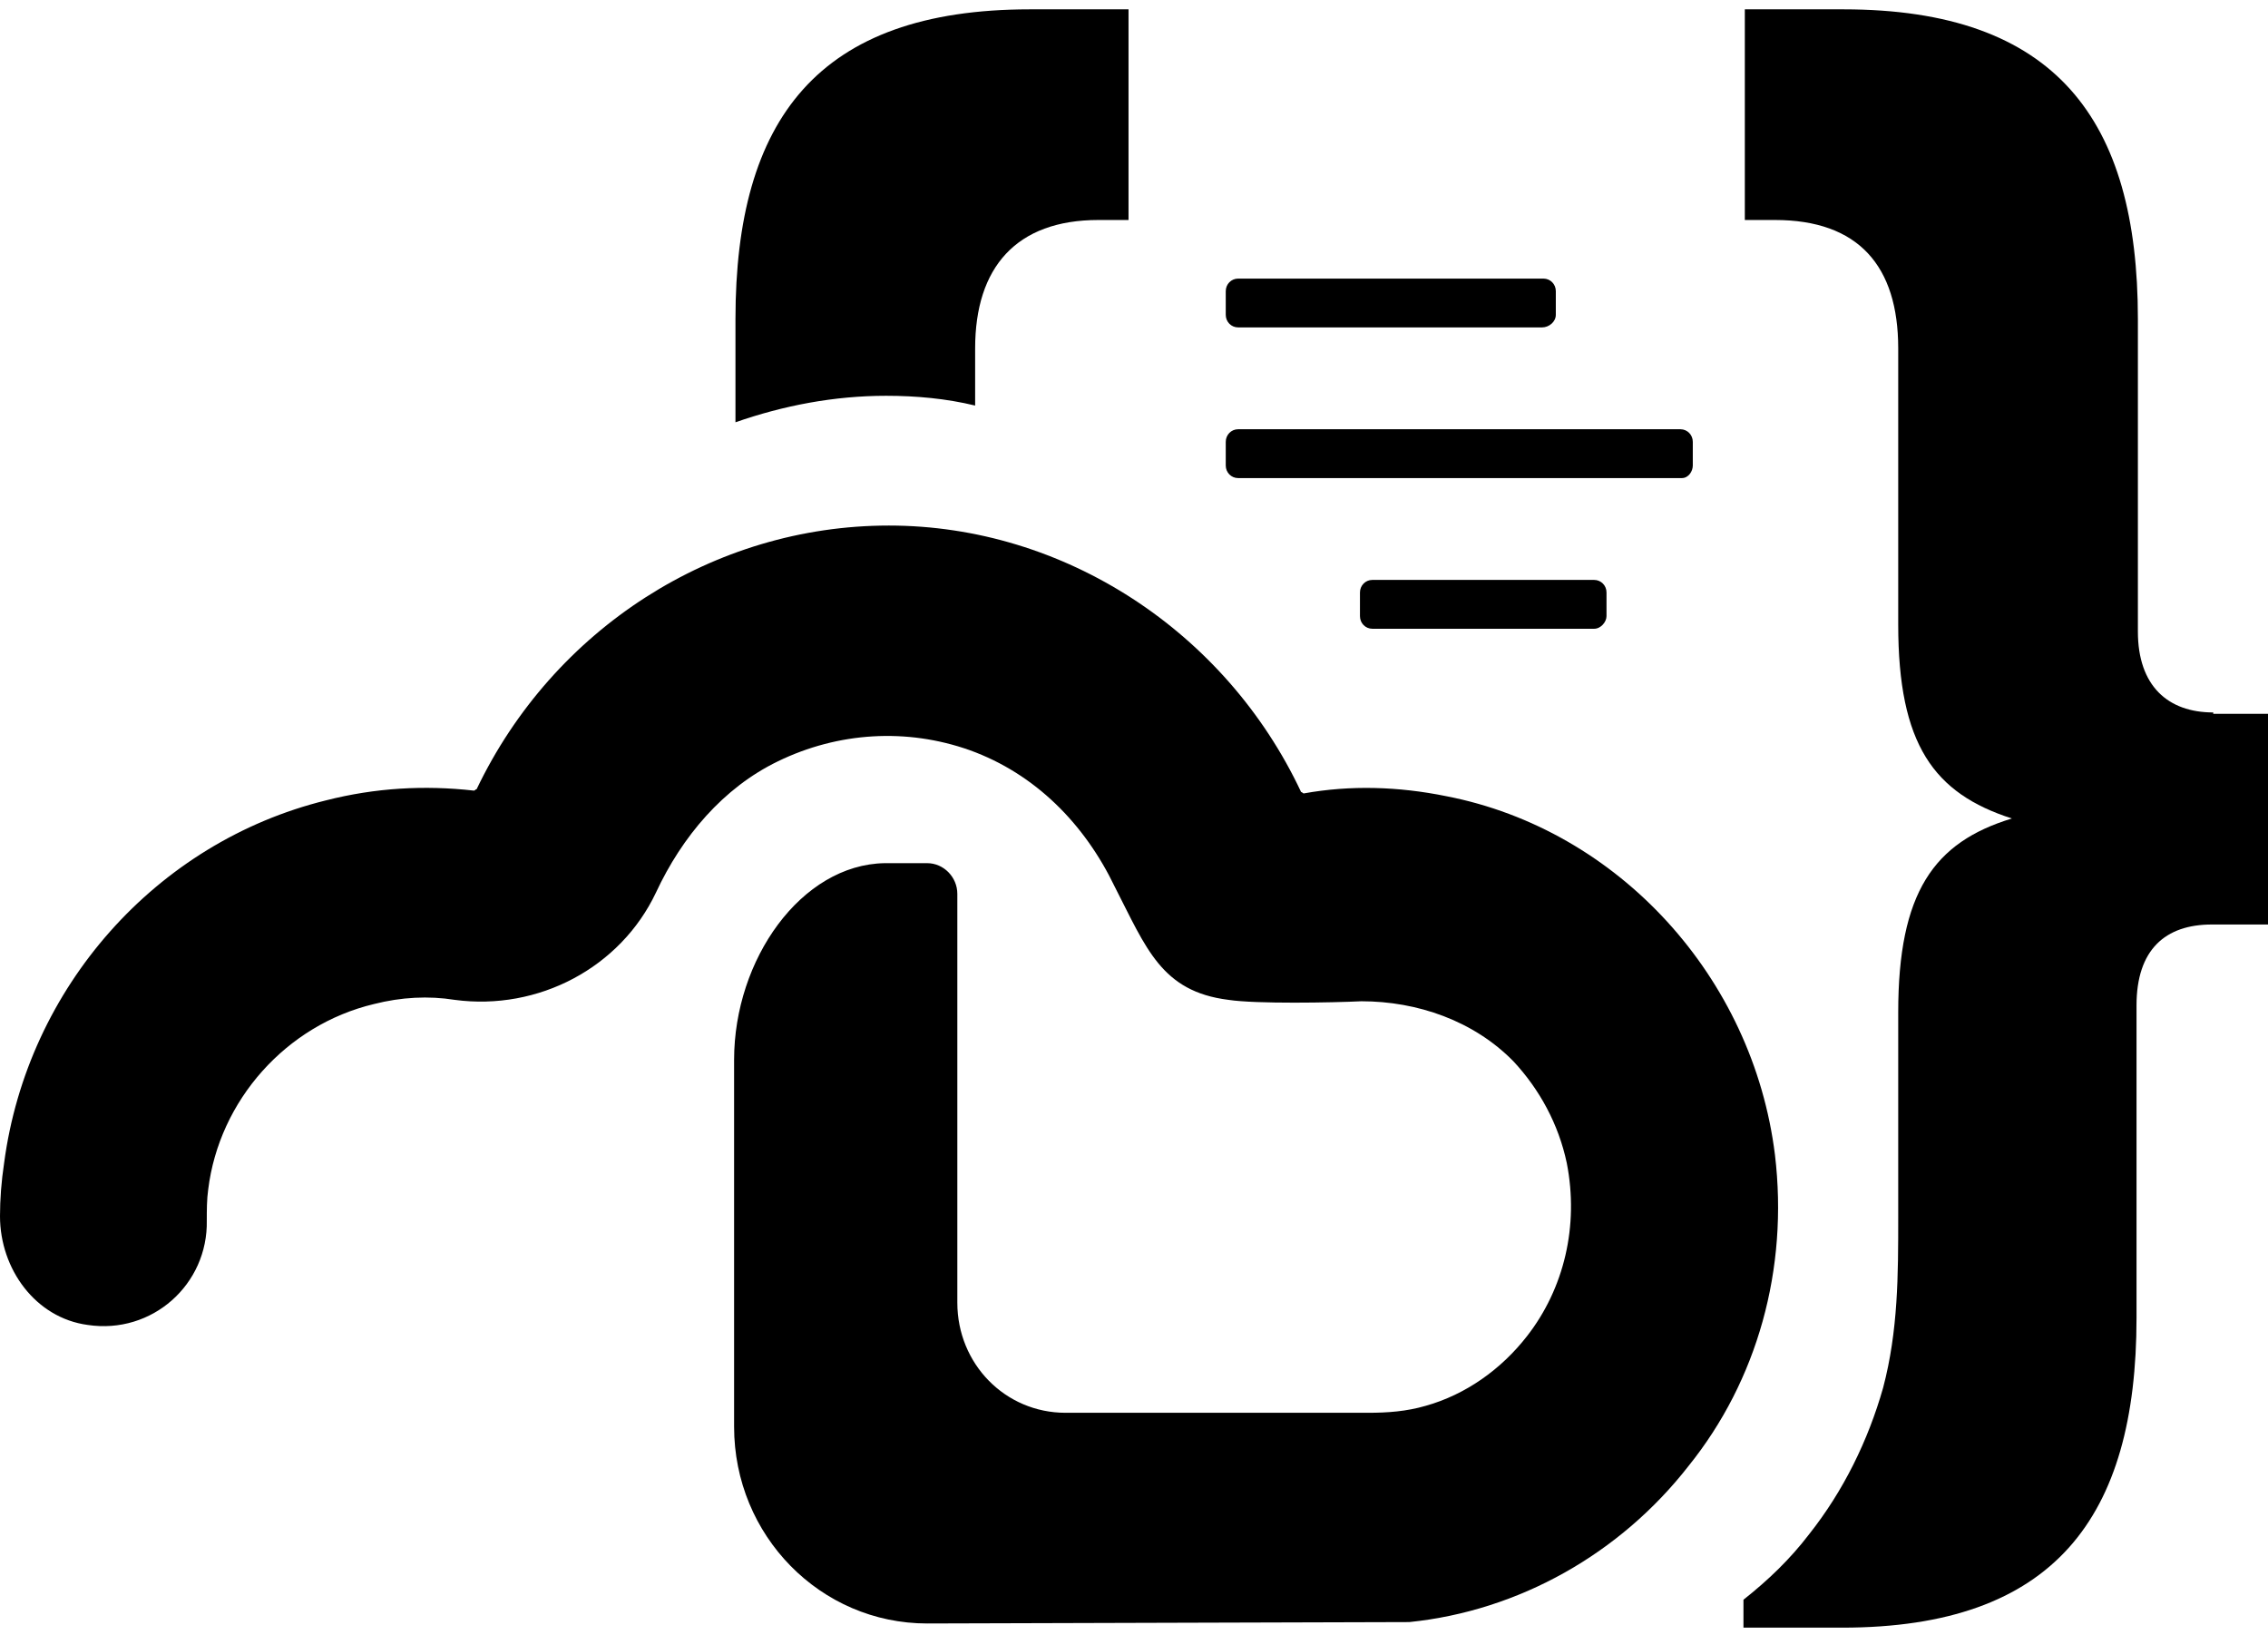
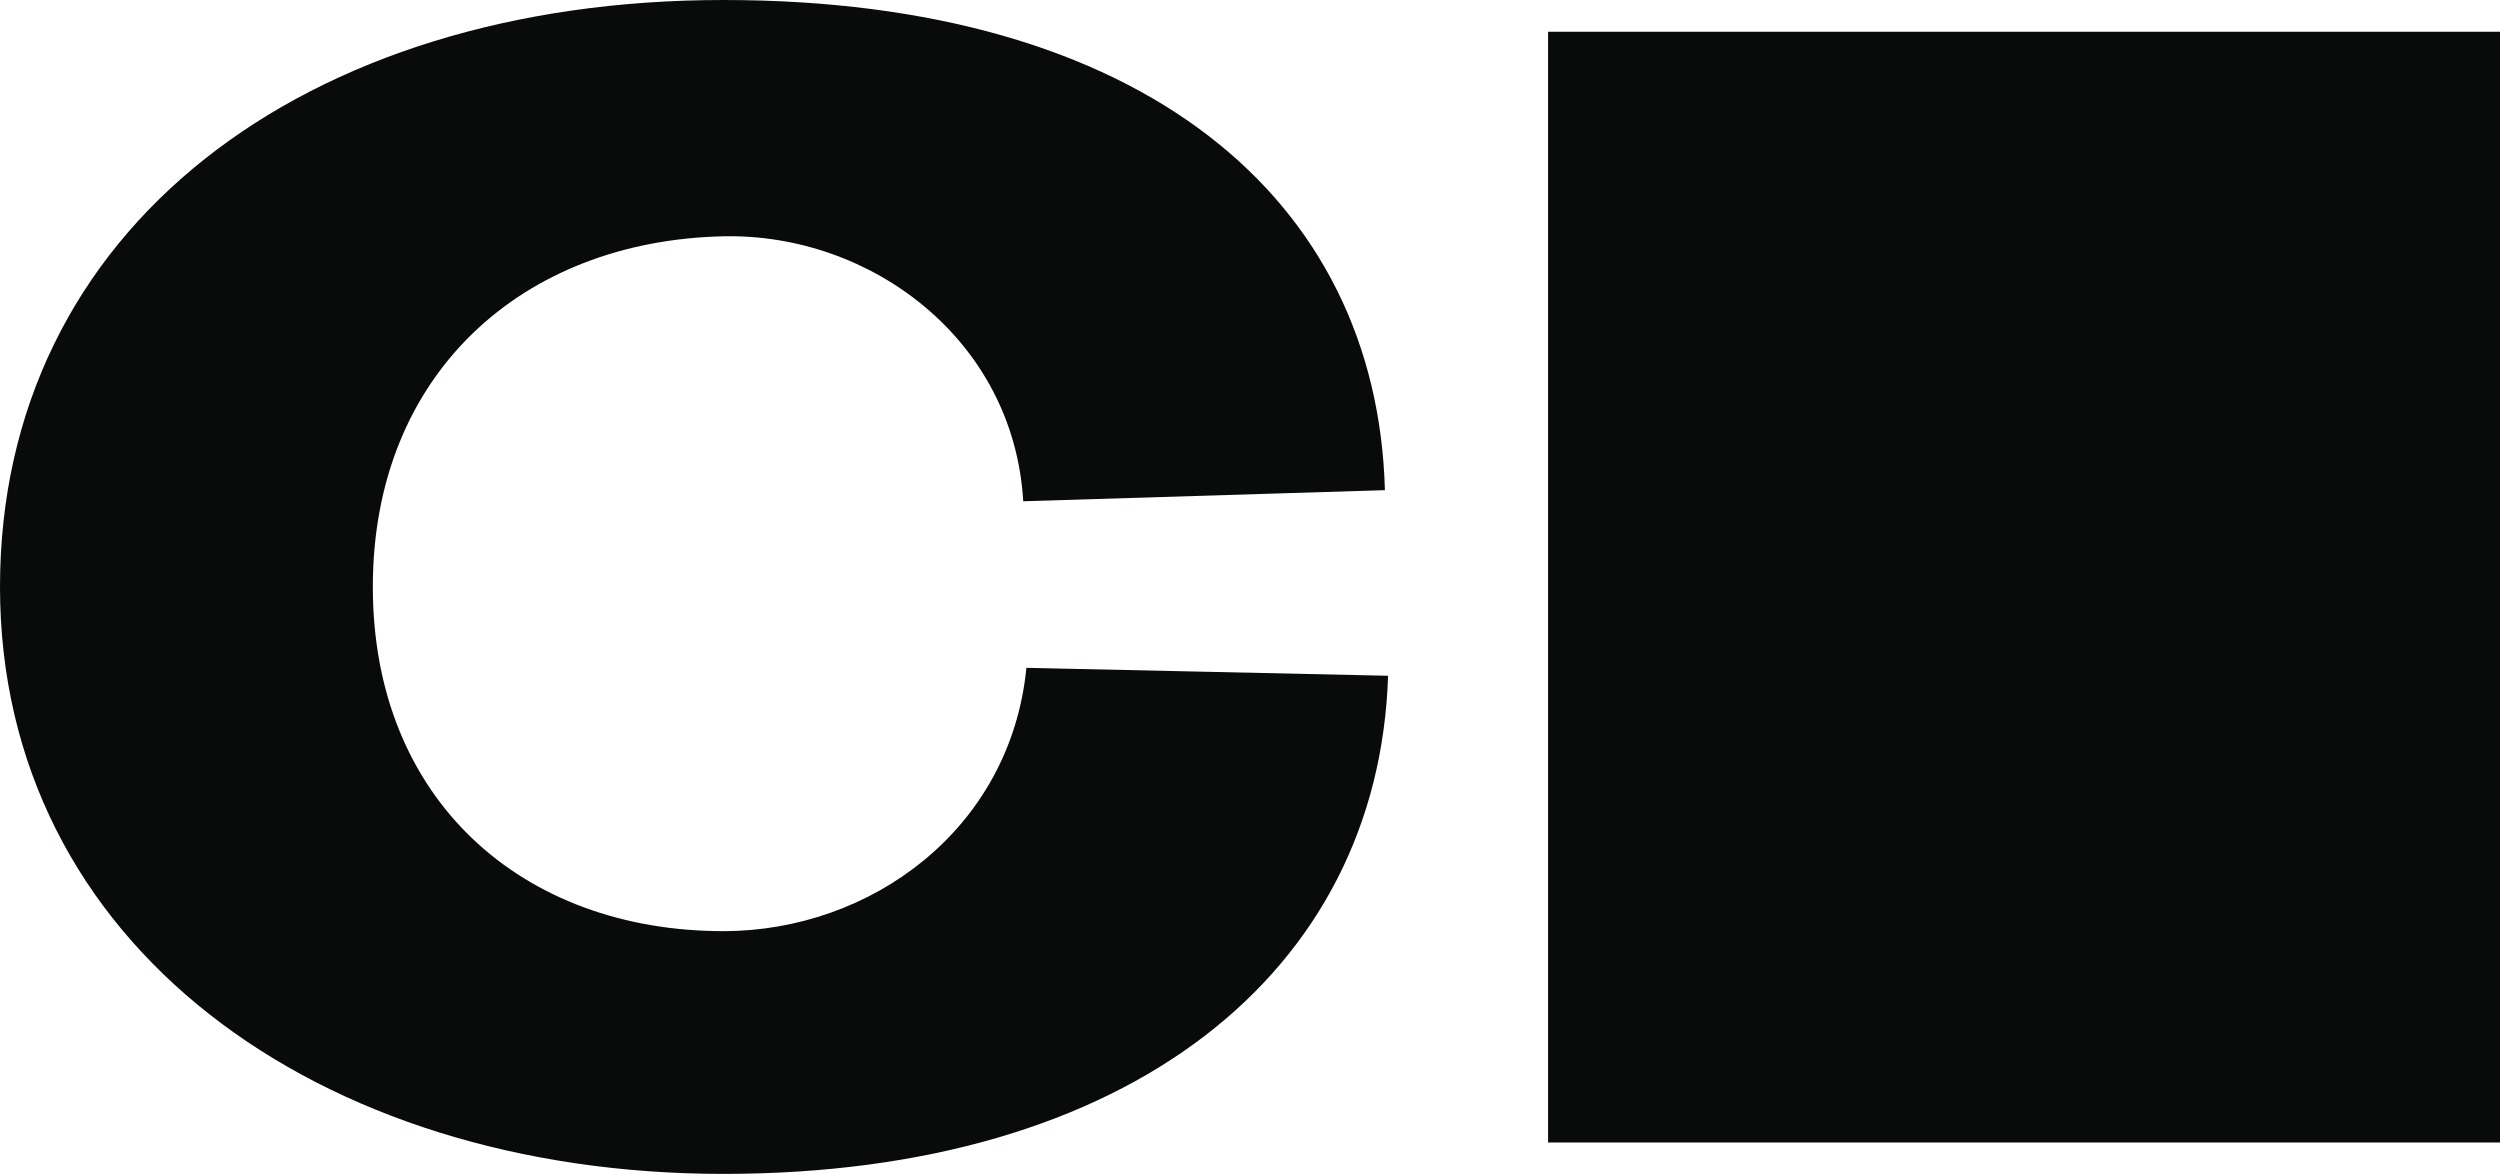
- <svg xmlns="http://www.w3.org/2000/svg" class="MuiSvgIcon-root MuiSvgIcon-fontSizeMedium text-content-primary h-7 w-7 fill-content-primary css-vubbuv" focusable="false" aria-hidden="true" viewBox="0 0 68 49" fill="currentColor">
-   <g clip-path="url(#clip0_103_80)">
-     <path d="M66.358 21.358C65.002 21.358 64.099 20.564 64.099 18.933V9.565C64.099 3.584 61.635 0.28 55.27 0.28H52.314V6.595H53.217C55.722 6.595 56.913 7.975 56.913 10.443V18.724C56.913 22.32 57.981 23.784 60.321 24.537C57.981 25.248 56.913 26.753 56.913 30.35C56.913 32.399 56.913 34.449 56.913 36.498C56.913 38.213 56.913 39.886 56.461 41.6C56.01 43.189 55.27 44.695 54.244 45.991C53.669 46.744 53.012 47.372 52.273 47.957V48.794H55.23C61.594 48.794 64.058 45.49 64.058 39.509V30.141C64.058 28.468 64.92 27.715 66.316 27.715H68V21.4H66.358V21.358Z" />
-     <path d="M46.237 9.815H37.121C36.916 9.815 36.751 9.648 36.751 9.439V8.728C36.751 8.519 36.916 8.352 37.121 8.352H46.278C46.483 8.352 46.647 8.519 46.647 8.728V9.439C46.647 9.648 46.442 9.815 46.237 9.815Z" />
-     <path d="M47.797 18.849H41.145C40.94 18.849 40.775 18.681 40.775 18.472V17.761C40.775 17.552 40.94 17.385 41.145 17.385H47.797C48.002 17.385 48.167 17.552 48.167 17.761V18.472C48.167 18.639 48.002 18.849 47.797 18.849Z" />
-     <path d="M50.425 14.332H37.121C36.916 14.332 36.751 14.165 36.751 13.956V13.245C36.751 13.036 36.916 12.868 37.121 12.868H50.384C50.589 12.868 50.754 13.036 50.754 13.245V13.956C50.754 14.123 50.63 14.332 50.425 14.332Z" />
-     <path d="M26.568 11.865C27.471 11.865 28.374 11.948 29.237 12.158V10.443C29.237 8.017 30.469 6.595 32.932 6.595H33.836V0.28H30.879C24.515 0.28 22.051 3.584 22.051 9.565V12.659C23.488 12.158 25.007 11.865 26.568 11.865Z" />
-     <path d="M53.217 34.617C52.56 29.305 48.536 24.872 43.362 23.868C41.925 23.576 40.488 23.534 39.092 23.785C39.051 23.785 39.051 23.743 39.01 23.743C36.751 18.933 31.906 15.755 26.65 15.755C21.394 15.755 16.589 18.85 14.29 23.659C14.249 23.659 14.249 23.701 14.208 23.701C12.729 23.534 11.251 23.617 9.773 23.994C4.681 25.248 0.821 29.598 0.123 34.867C0.041 35.411 0 35.955 0 36.457C0 38.046 1.068 39.51 2.628 39.719C4.558 40.011 6.242 38.506 6.2 36.582C6.2 36.289 6.2 35.955 6.242 35.662C6.57 32.985 8.582 30.727 11.21 30.1C12.031 29.891 12.853 29.849 13.633 29.974C16.138 30.309 18.601 29.012 19.669 26.754C20.449 25.081 21.681 23.617 23.324 22.823C25.13 21.945 27.184 21.819 29.072 22.488C31.044 23.199 32.522 24.705 33.425 26.587C34.37 28.427 34.821 29.723 36.833 29.974C37.655 30.1 39.954 30.058 40.816 30.016C42.5 30.016 44.184 30.602 45.374 31.814C46.155 32.651 46.729 33.696 46.976 34.867C47.345 36.749 46.894 38.631 45.785 40.053C45.005 41.057 43.937 41.81 42.746 42.144C42.172 42.312 41.597 42.353 41.022 42.353C40.693 42.353 40.242 42.353 39.708 42.353C38.065 42.353 34.575 42.353 31.947 42.353C30.14 42.353 28.703 40.89 28.703 39.05V32.86V26.796C28.703 26.294 28.292 25.876 27.799 25.876H26.526C24.022 25.918 22.01 28.761 22.01 31.773C22.01 34.784 22.01 42.772 22.01 42.772C22.01 46.034 24.597 48.669 27.799 48.669C27.799 48.669 42.048 48.627 42.254 48.627C45.539 48.292 48.577 46.578 50.63 43.943C52.684 41.392 53.628 38.046 53.217 34.617Z" />
+ <svg xmlns="http://www.w3.org/2000/svg" id="Layer_2" data-name="Layer 2" viewBox="0 0 425.93 200">
+   <defs>
+     <style>
+       .cls-1 {
+         fill: #090b0b;
+         stroke-width: 0px;
+       }
+     </style>
+   </defs>
+   <g id="Layer_1-2" data-name="Layer 1">
+     <g>
+       <rect class="cls-1" x="263.75" y="5.41" width="162.18" height="189.24" />
+       <path class="cls-1" d="M0,100C0,38.92,51.89,0,123.25,0s111.35,33.78,112.7,83.51l-61.62,1.89c-1.62-27.57-26.03-45.68-51.08-45.14-34.32.74-59.73,23.51-59.73,59.73s25.41,58.65,59.73,58.65c25.05,0,48.91-17.3,51.62-44.86l61.62,1.35c-1.62,50.54-44.05,84.87-113.24,84.87S0,160.81,0,100Z" />
+     </g>
  </g>
</svg>
